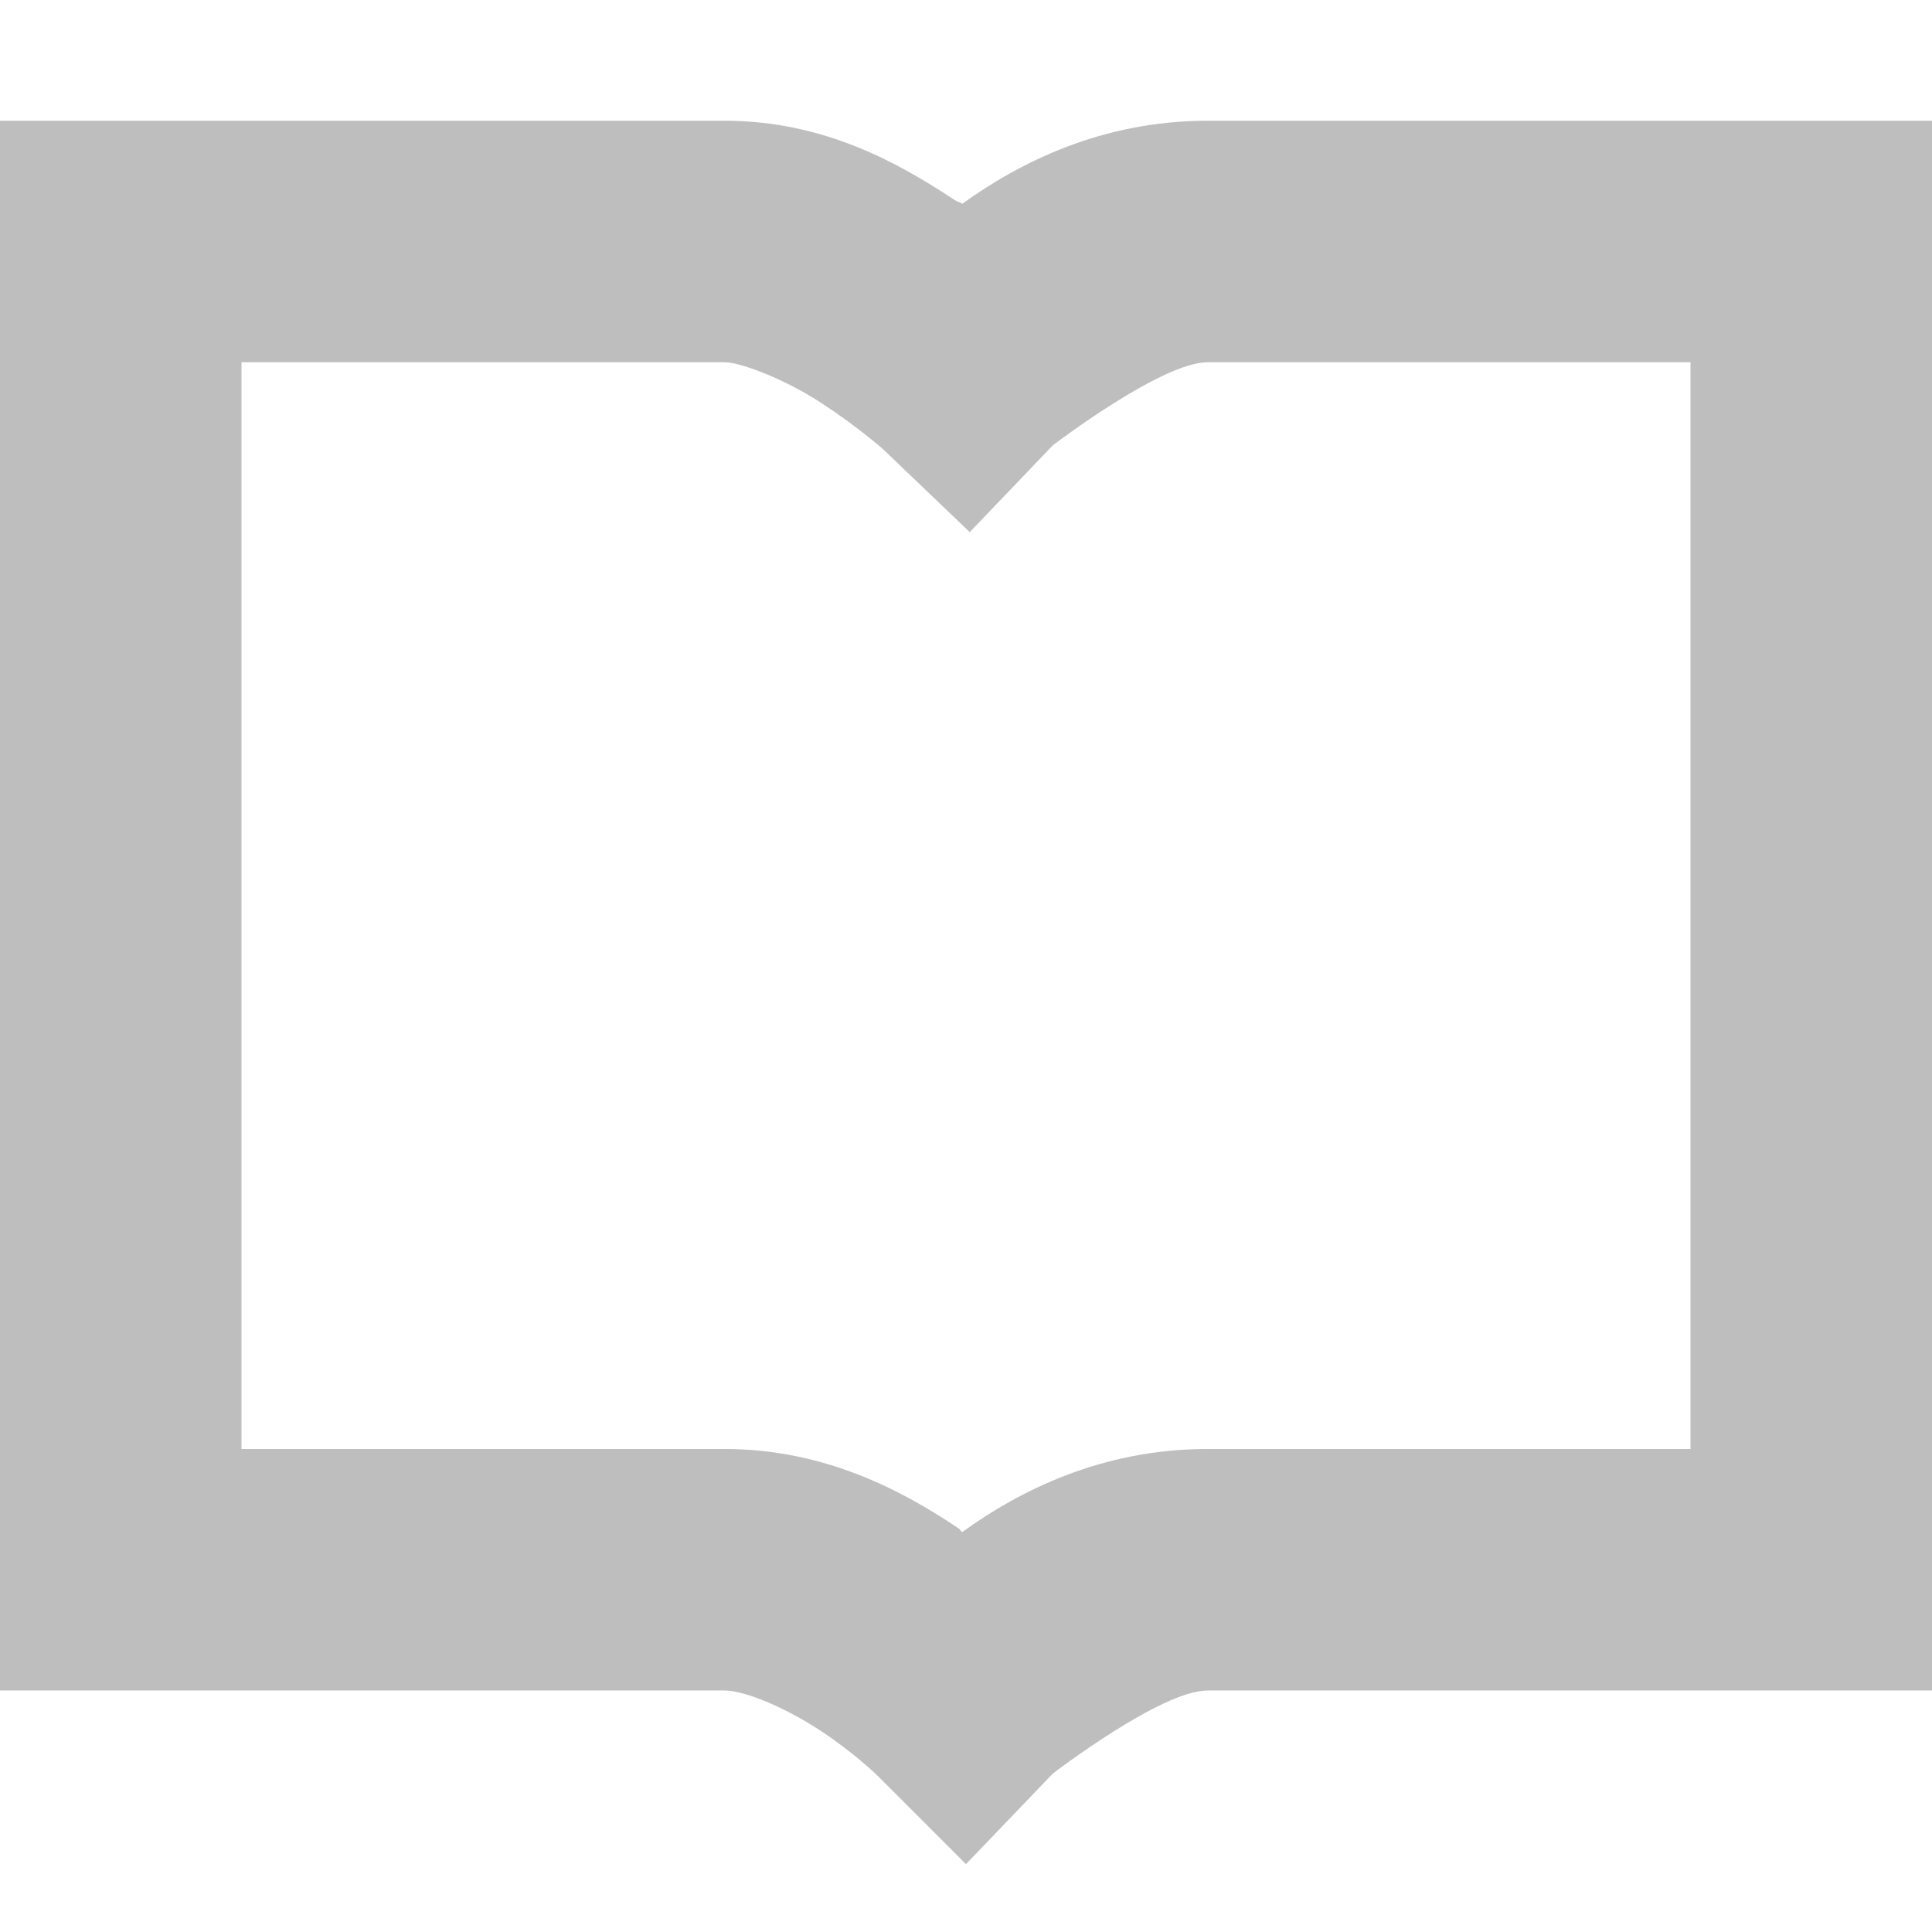
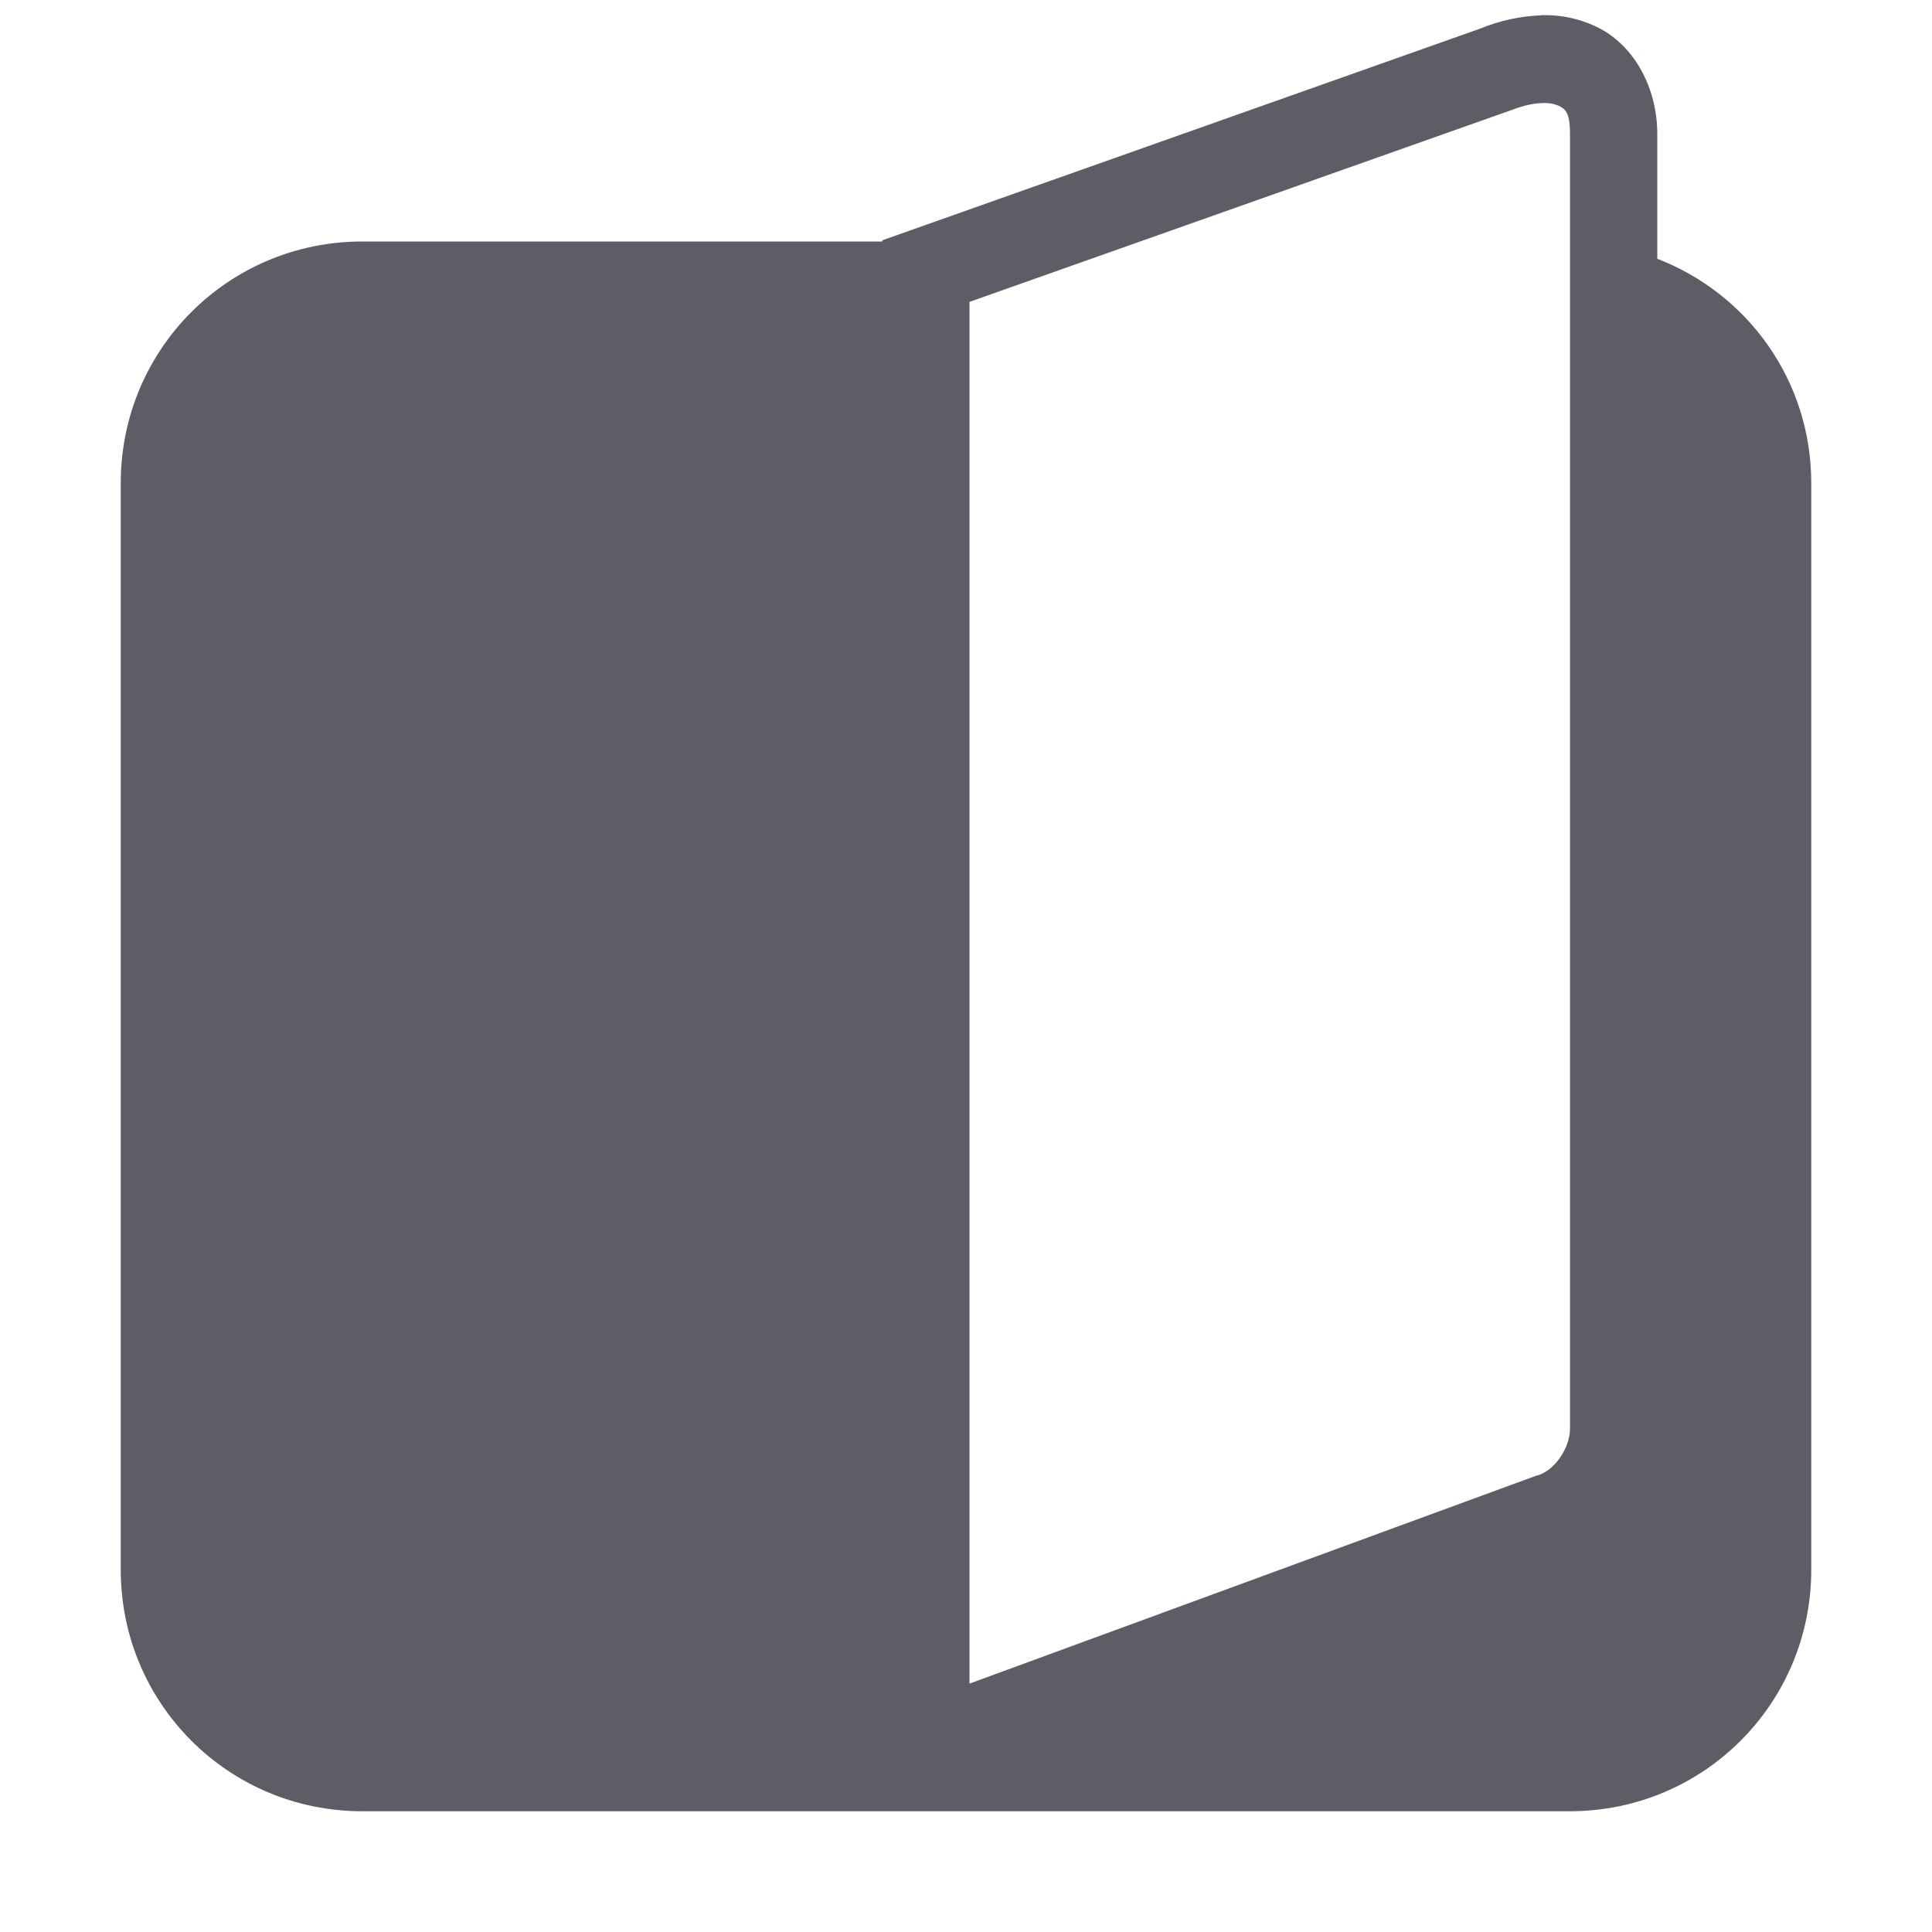
- <svg xmlns="http://www.w3.org/2000/svg" xmlns:ns1="http://www.openswatchbook.org/uri/2009/osb" height="16" id="svg7384" version="1.1" width="16">
-   <defs id="defs7386">
-     <linearGradient id="linearGradient7212" ns1:paint="solid">
-       <stop id="stop7214" offset="0" style="stop-color:#000000;stop-opacity:1;" />
+ <svg xmlns="http://www.w3.org/2000/svg" width="16" height="16" version="1.0">
+   <defs>
+     <linearGradient id="b">
+       <stop offset="0" stop-color="#33d17a" />
+       <stop offset="1" stop-color="#8ff0a4" />
+     </linearGradient>
+     <linearGradient id="a">
+       <stop offset="0" stop-color="#2dc0af" />
+       <stop offset=".416" stop-color="#2dc0af" stop-opacity=".949" />
+       <stop offset=".439" stop-color="#1f8277" stop-opacity=".945" />
+       <stop offset=".581" stop-color="#26a193" stop-opacity=".929" />
+       <stop offset=".604" stop-color="#2dc0af" stop-opacity=".925" />
+       <stop offset="1" stop-color="#2dc0af" stop-opacity=".888" />
    </linearGradient>
  </defs>
-   <g id="layer9" style="display:inline" transform="translate(-503,124.9999)">
-     <path d="m 503,-124 0,1 0,11 0,1 1,0 5,0 c 0.175,0 0.525,0.152 0.812,0.344 0.287,0.192 0.469,0.375 0.469,0.375 l 0.719,0.719 0.719,-0.75 c 0,0 0.896,-0.688 1.281,-0.688 l 5,0 1,0 0,-1 0,-11 0,-1 -1,0 -5,0 c -0.877,0 -1.56,0.348 -2.031,0.688 -0.03,-0.021 -0.031,-0.011 -0.062,-0.031 C 510.446,-123.647 509.828,-124 509,-124 l -5,0 -1,0 z m 2,2 4,0 c 0.138,0 0.515,0.147 0.812,0.344 0.298,0.196 0.5,0.375 0.5,0.375 l 0.719,0.688 0.688,-0.719 c 0,0 0.9,-0.688 1.281,-0.688 l 4,0 0,9 -4,0 c -0.877,0 -1.56,0.347 -2.031,0.688 -0.02,-0.013 -0.011,-0.018 -0.031,-0.031 C 510.477,-112.652 509.835,-113 509,-113 l -4,0 0,-9 z" id="rect7352-28-4-8" style="font-size:medium;font-style:normal;font-variant:normal;font-weight:normal;font-stretch:normal;text-indent:0;text-align:start;text-decoration:none;line-height:normal;letter-spacing:normal;word-spacing:normal;text-transform:none;direction:ltr;block-progression:tb;writing-mode:lr-tb;text-anchor:start;baseline-shift:baseline;color:#bebebe;fill:#bebebe;fill-opacity:1;stroke:none;stroke-width:2;marker:none;visibility:visible;display:inline;overflow:visible;enable-background:accumulate;font-family:Sans;-inkscape-font-specification:Sans" />
-   </g>
+   <path style="marker:none" d="M12.76.127a1.486 1.486 0 0 0-.502.11L7.307 1.99V2H3c-1.108 0-2 .892-2 2v9c0 1.108.892 2 2 2h10c1.108 0 2-.892 2-2V4c0-.851-.529-1.569-1.275-1.857V1.11c0-.374-.183-.724-.485-.879a.988.988 0 0 0-.48-.105zm.011.727a.296.296 0 0 1 .14.023c.052.027.091.052.091.234v10.721c0 .163-.132.35-.27.387l-.015.004-4.688 1.72V2.5L12.516.912l.006-.002c.1-.039.184-.055.25-.056z" fill="#5e5c64" />
</svg>
